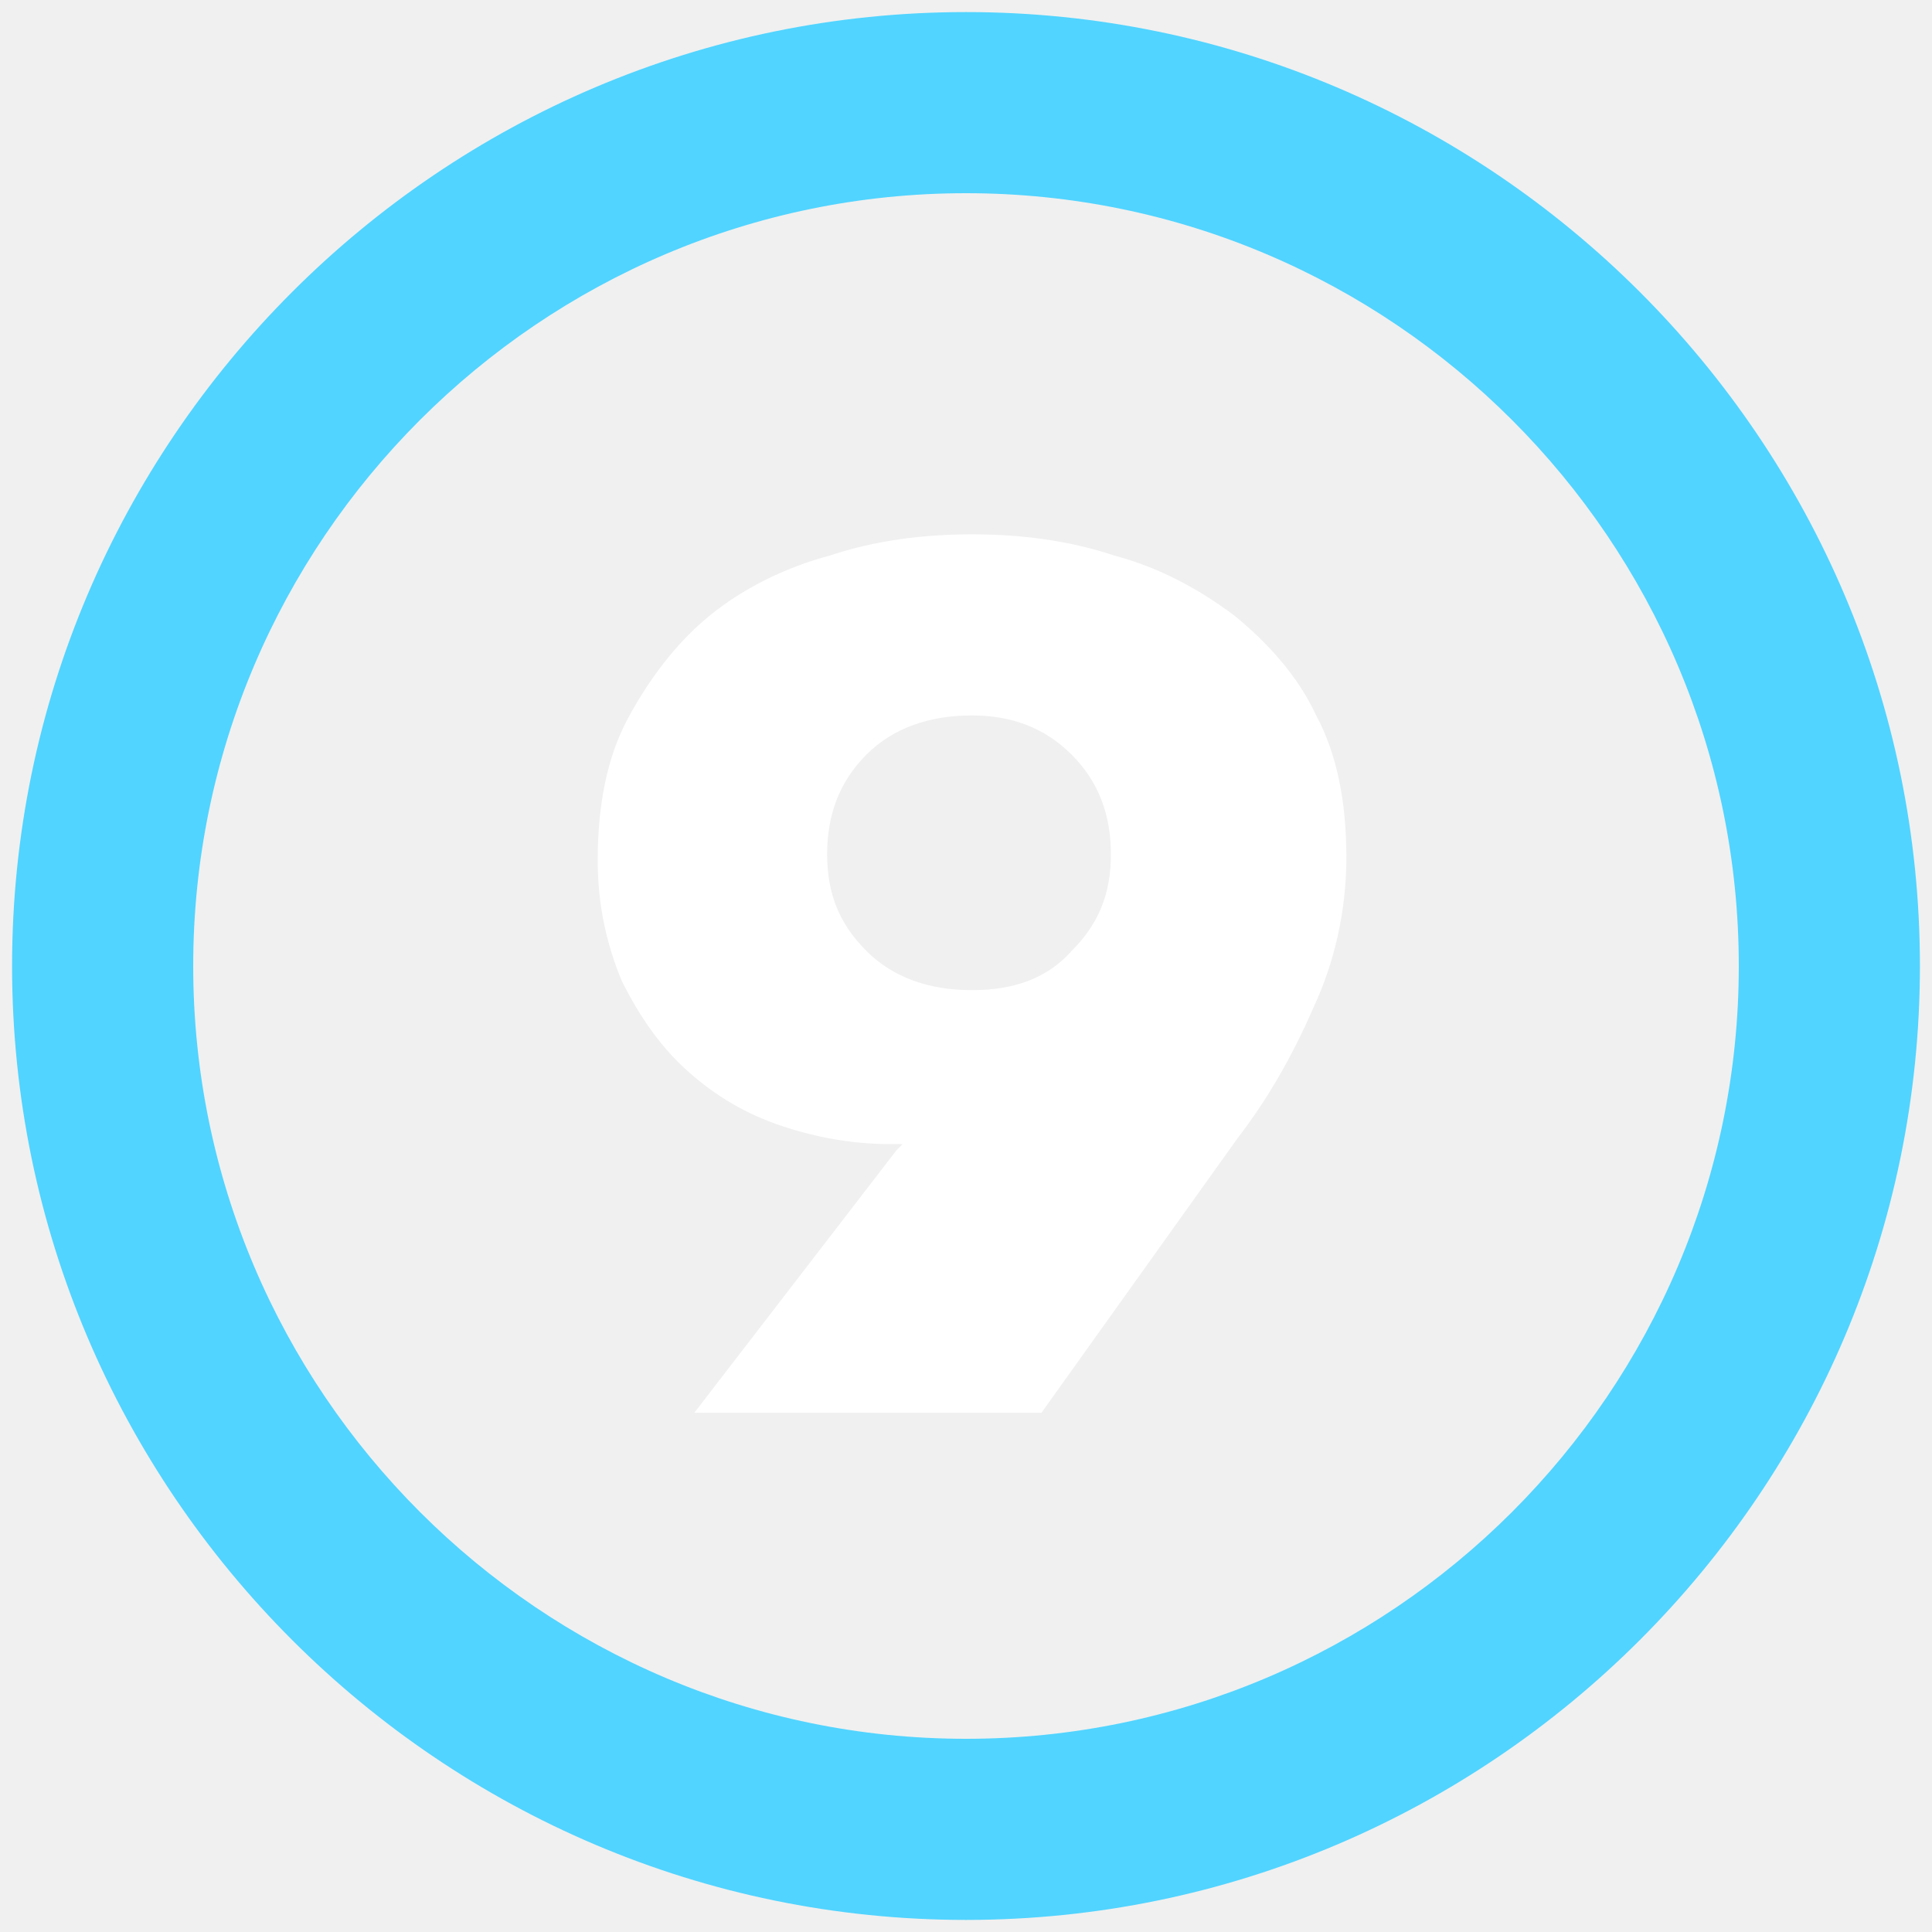
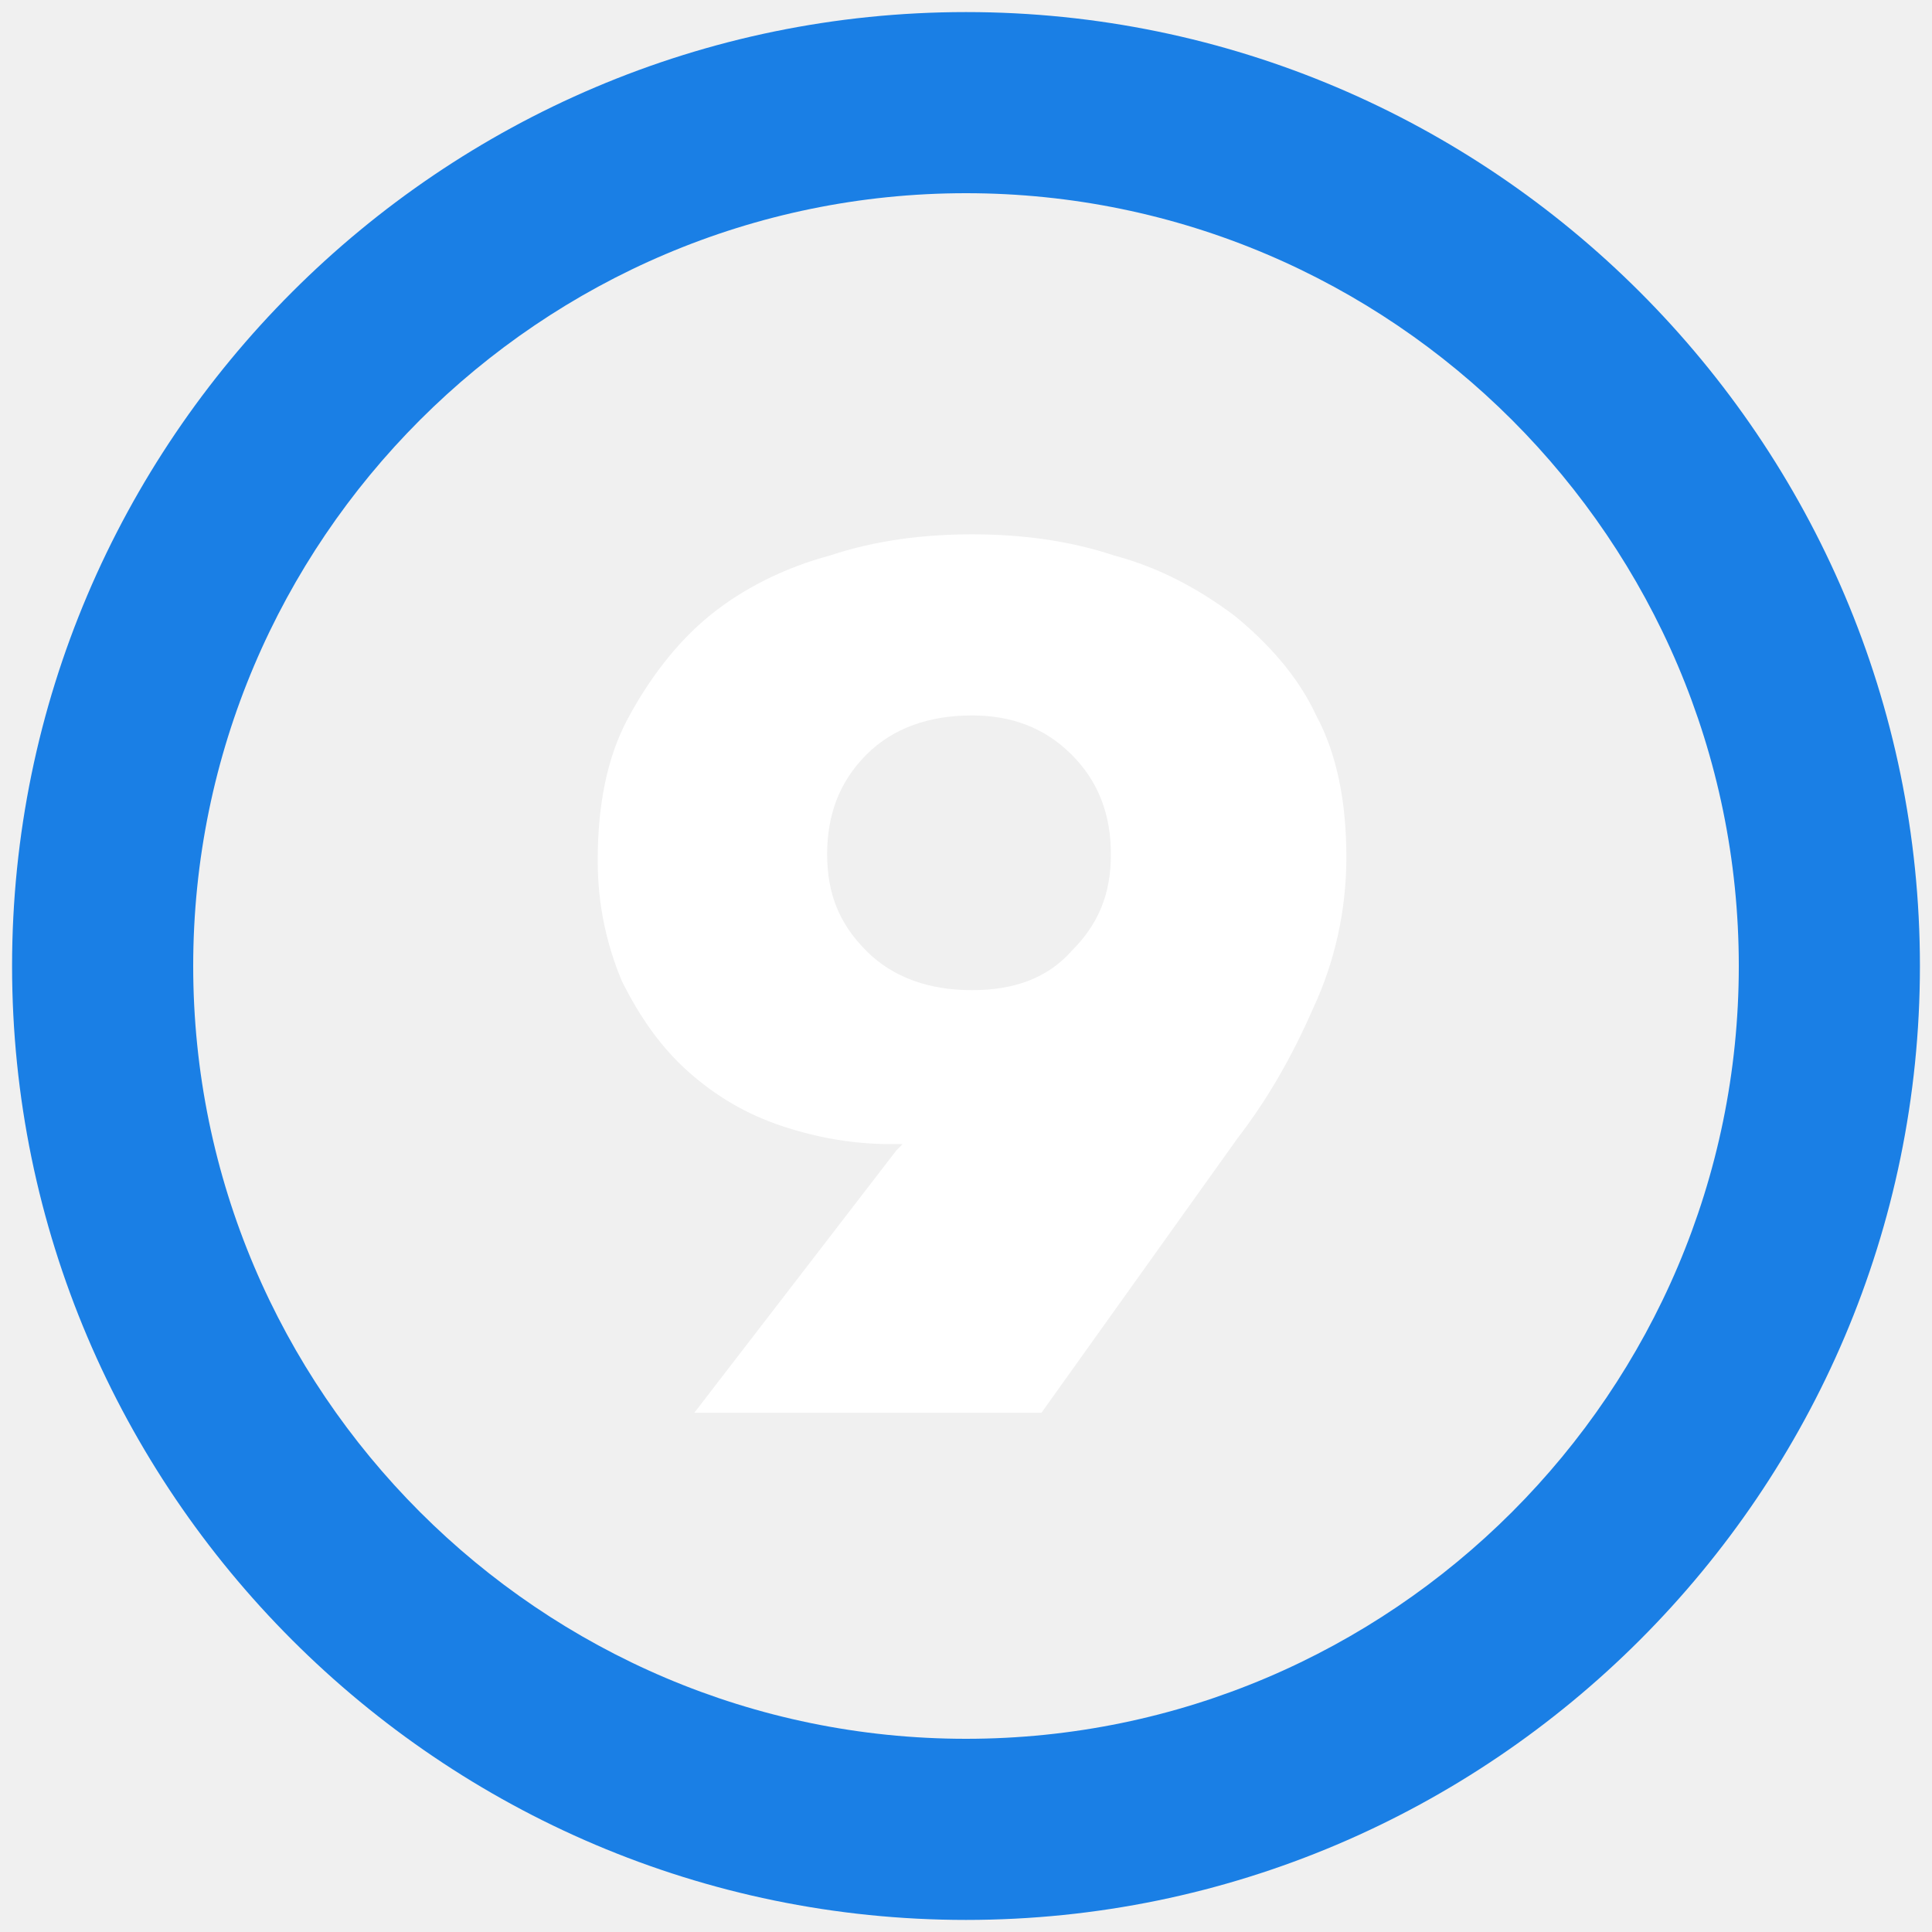
<svg xmlns="http://www.w3.org/2000/svg" version="1.1" id="Layer_1" x="0px" y="0px" viewBox="0 0 64 64" style="enable-background:new 0 0 64 64;" xml:space="preserve">
-   <path id="XMLID_1_" fill="#51d4ff" d="M32,6.4c14.1,0,25.6,11.5,25.6,25.6S46.1,57.6,32,57.6S6.4,46.1,6.4,32S17.9,6.4,32,6.4 M32,0.4  C14.6,0.4,0.4,14.6,0.4,32S14.6,63.6,32,63.6S63.6,49.4,63.6,32S49.4,0.4,32,0.4L32,0.4z" />
+   <path id="XMLID_1_" fill="#1a7fe5" d="M32,6.4c14.1,0,25.6,11.5,25.6,25.6S46.1,57.6,32,57.6S6.4,46.1,6.4,32S17.9,6.4,32,6.4 M32,0.4  C14.6,0.4,0.4,14.6,0.4,32S14.6,63.6,32,63.6S63.6,49.4,63.6,32S49.4,0.4,32,0.4L32,0.4z" />
  <g id="XMLID_13_">
    <path id="XMLID_15_" fill="#ffffff" d="M29.5,37.9c-1.2,0-2.4-0.2-3.6-0.6c-1.2-0.4-2.2-1-3.1-1.8c-0.9-0.8-1.6-1.8-2.2-3   c-0.5-1.2-0.8-2.5-0.8-4c0-1.8,0.3-3.4,1-4.7c0.7-1.3,1.6-2.5,2.7-3.4c1.1-0.9,2.5-1.6,4-2c1.5-0.5,3.1-0.7,4.7-0.7   s3.2,0.2,4.7,0.7c1.5,0.4,2.8,1.1,4,2c1.1,0.9,2.1,2,2.7,3.3c0.7,1.3,1,2.9,1,4.7c0,1.8-0.4,3.5-1.1,5c-0.7,1.6-1.5,3-2.5,4.3   l-6.5,9.1H23l6.7-8.7l0.2-0.2H29.5z M32.2,32.8c1.4,0,2.5-0.4,3.3-1.3c0.9-0.9,1.3-1.9,1.3-3.2c0-1.3-0.4-2.4-1.3-3.3   c-0.9-0.9-2-1.3-3.3-1.3c-1.4,0-2.6,0.4-3.5,1.3c-0.9,0.9-1.3,2-1.3,3.3c0,1.3,0.4,2.3,1.3,3.2C29.6,32.4,30.8,32.8,32.2,32.8z" />
  </g>
</svg>
